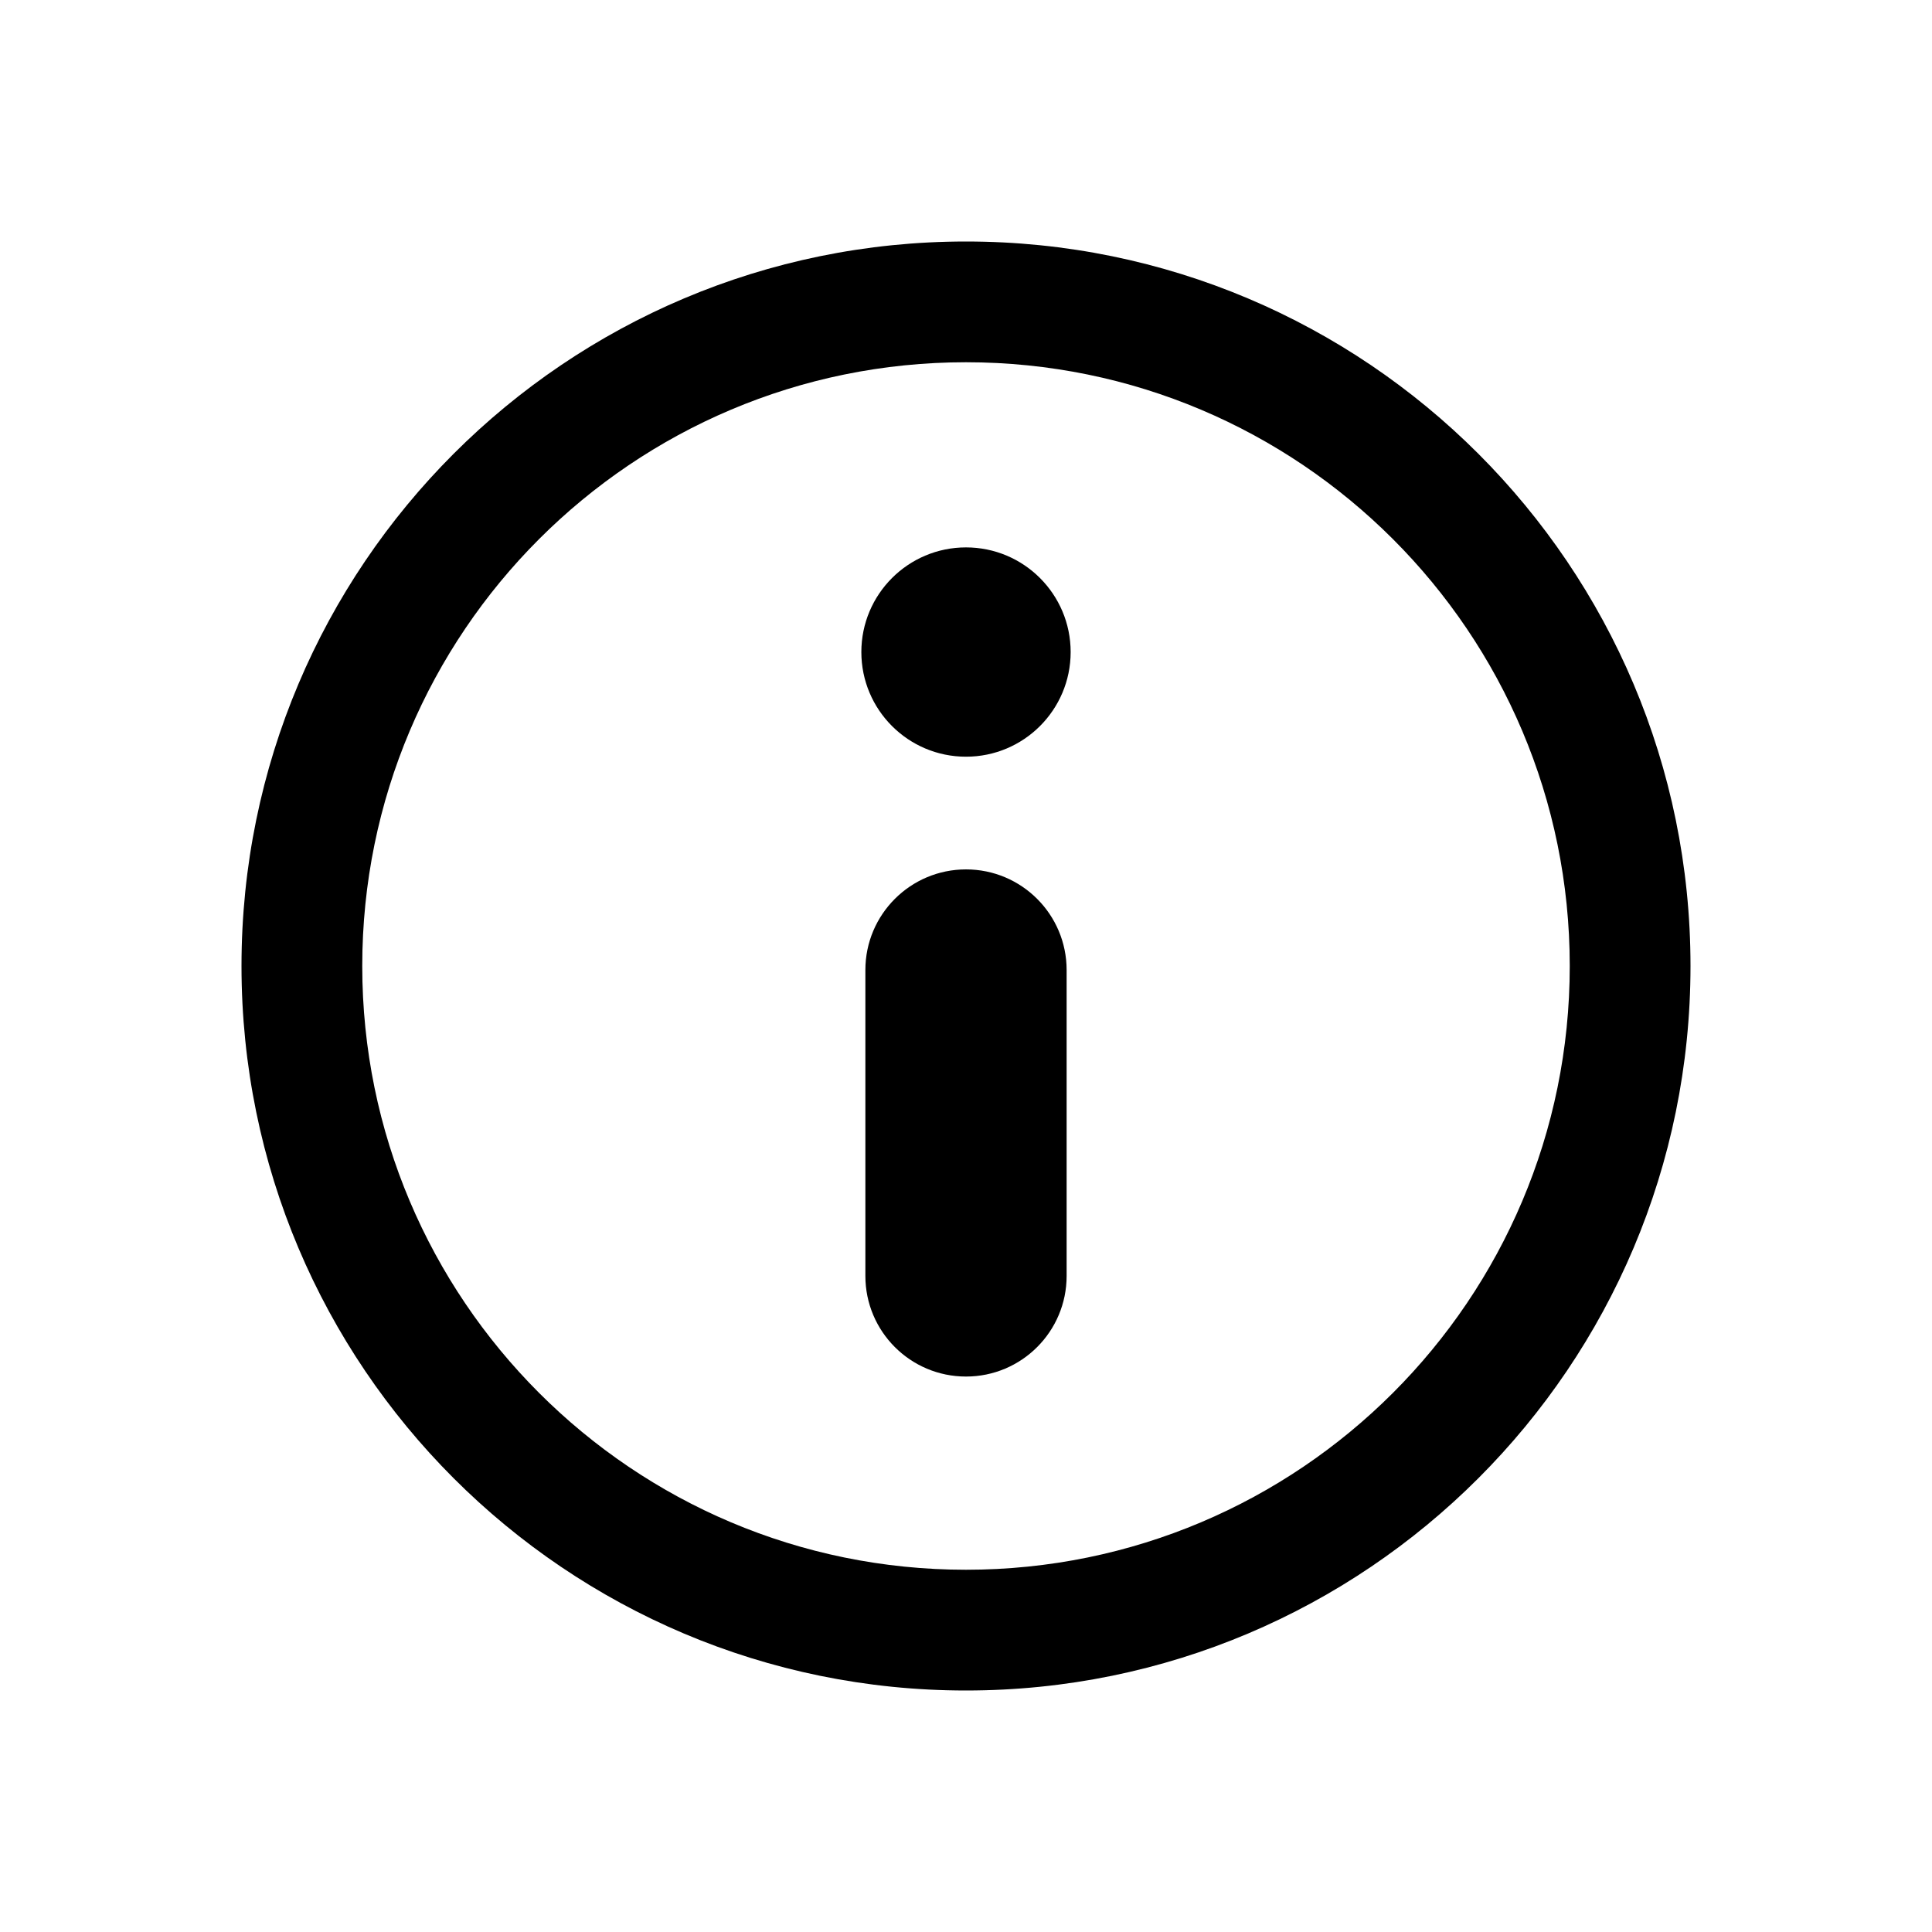
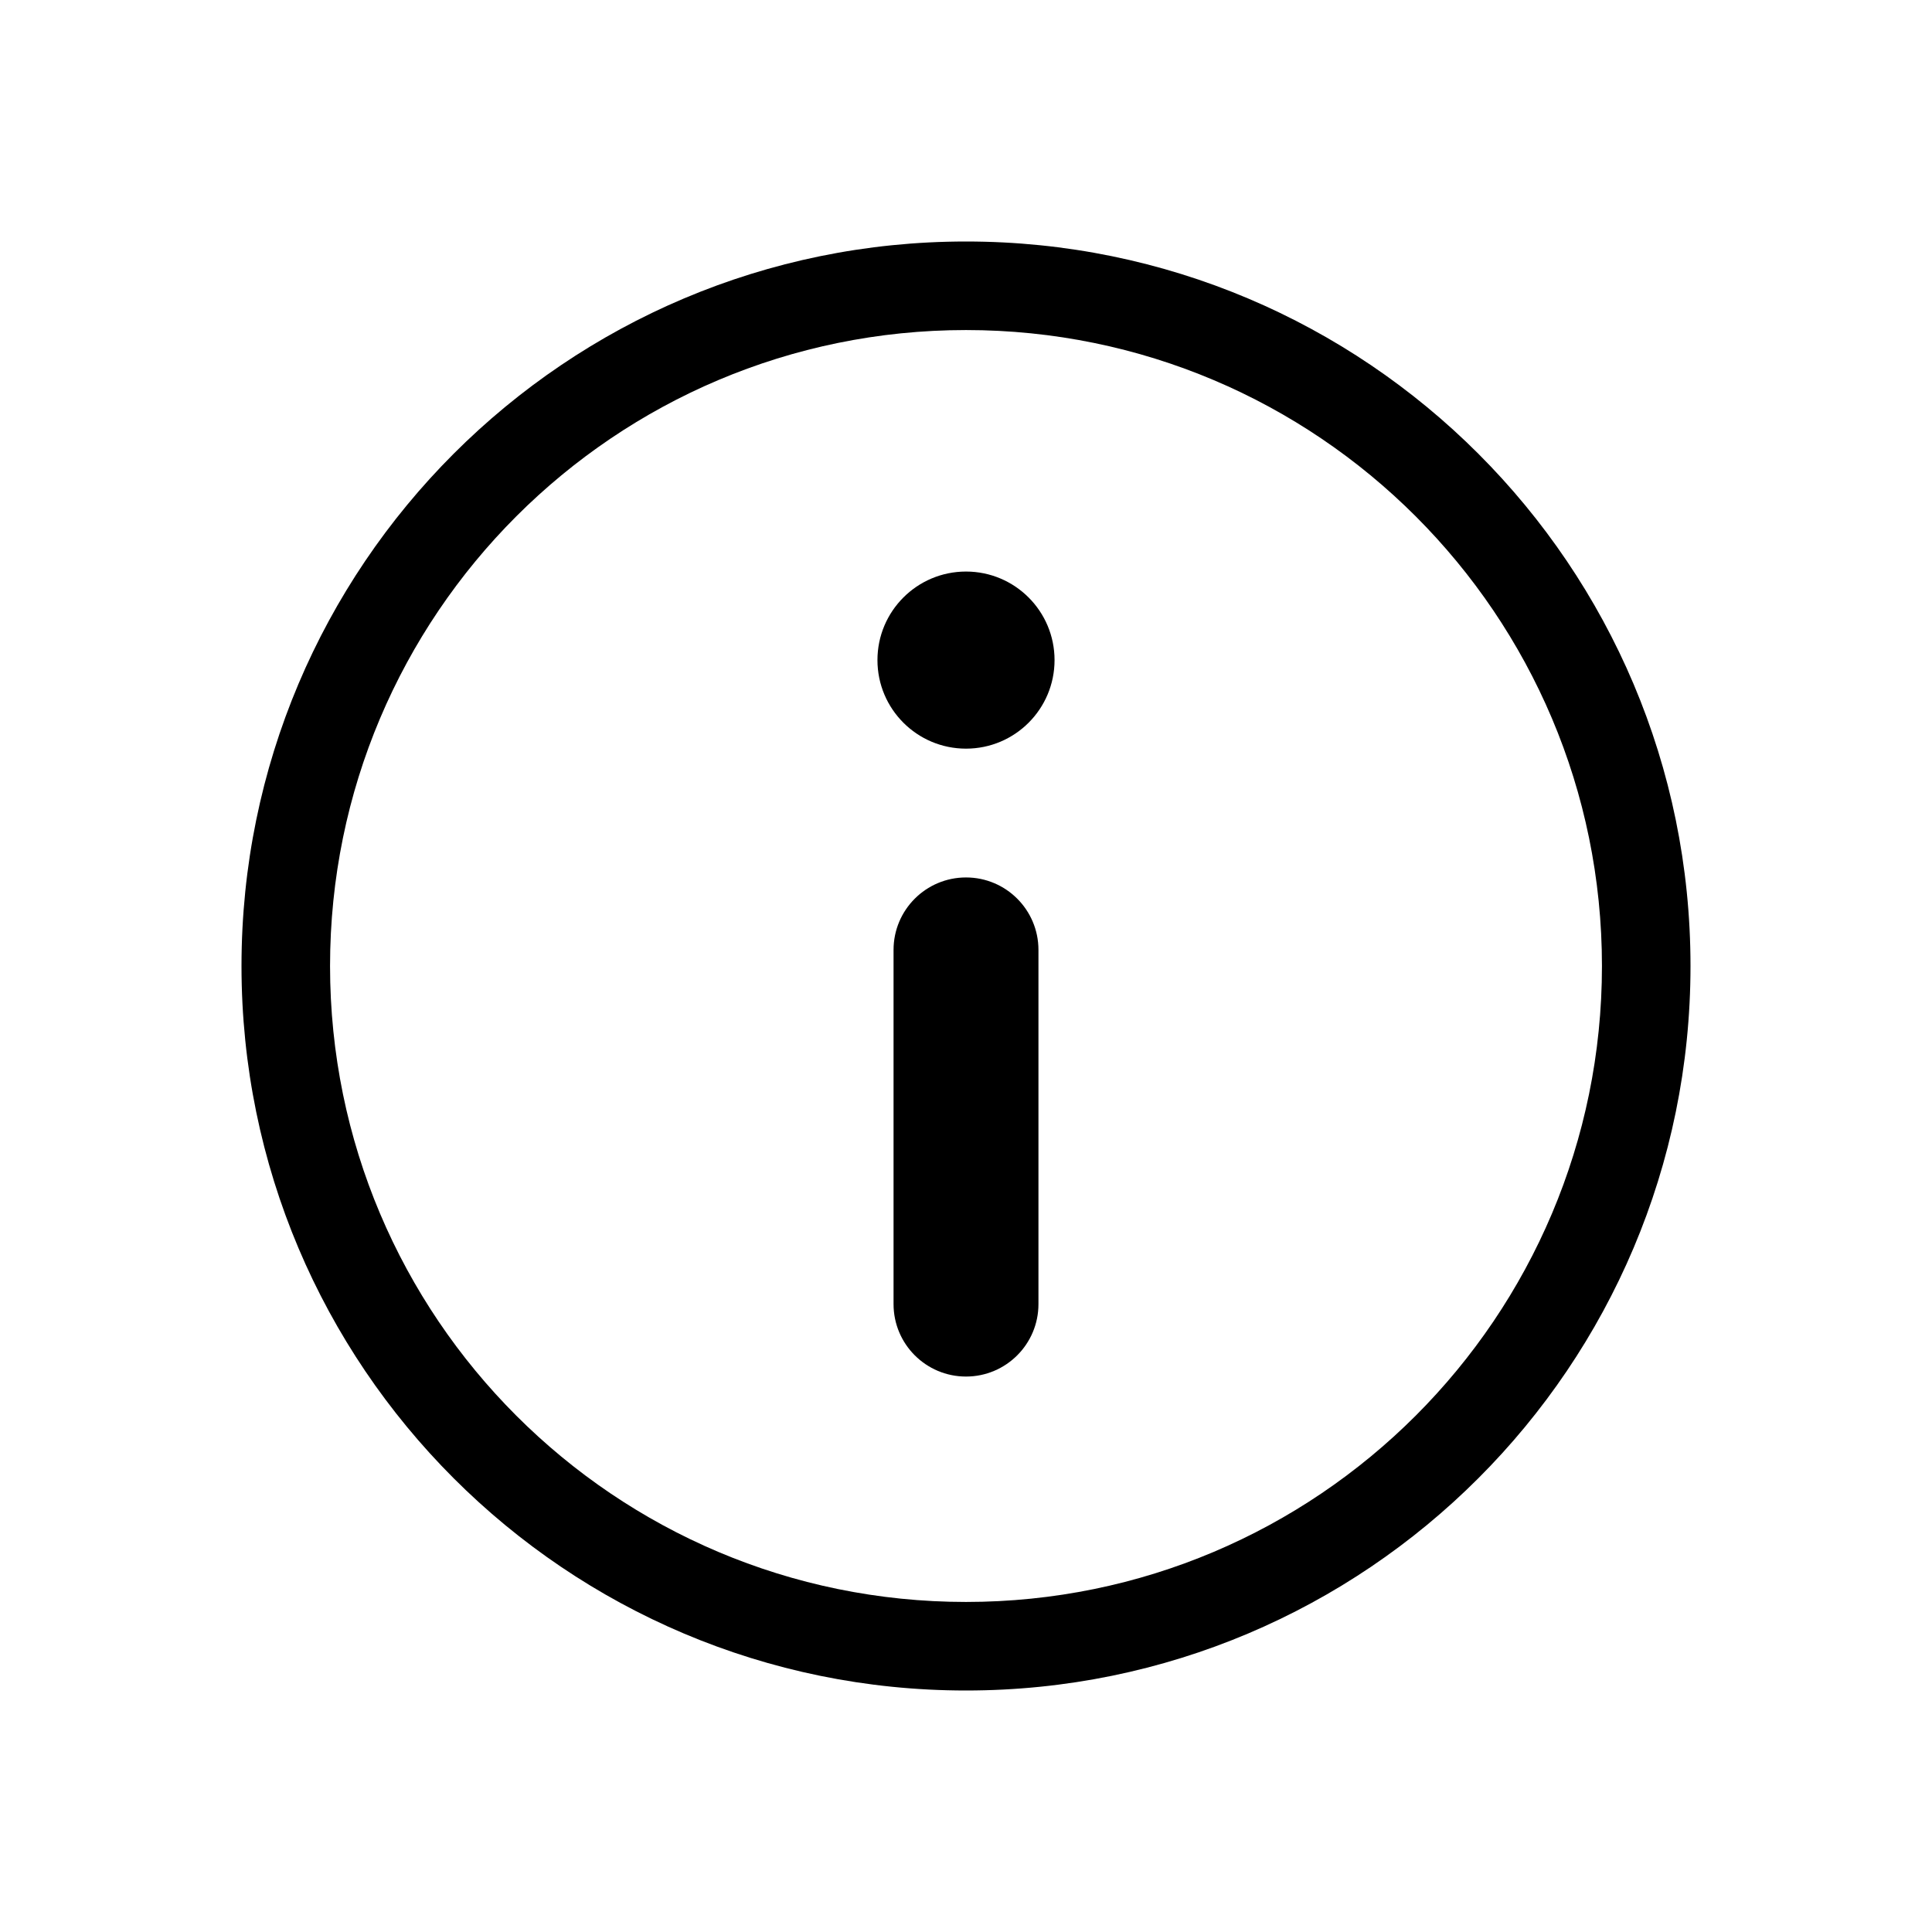
<svg xmlns="http://www.w3.org/2000/svg" width="48" height="48" viewBox="0 0 48 48">
  <g fill="#000000">
-     <path fill-rule="evenodd" d="M24 6a18 18 0 1 0 0 36 18 18 0 1 0 0-36zm0 3a15 15 0 1 1 0 30 15 15 0 1 1 0-30z" />
-     <circle cx="24" cy="16.2" r="2.6" />
-     <rect x="21.5" y="21.6" width="5" height="12.6" rx="2.5" />
+     <path fill-rule="evenodd" d="M24 6a18 18 0 1 0 0 36 18 18 0 1 0 0-36zm0 2.2a15.8 15.8 0 1 1 0 31.6 15.8 15.8 0 1 1 0-31.6z" />
+     <circle cx="24" cy="16.4" r="2.2" />
+     <rect x="22.2" y="21.8" width="3.6" height="12.4" rx="1.8" />
  </g>
</svg>
